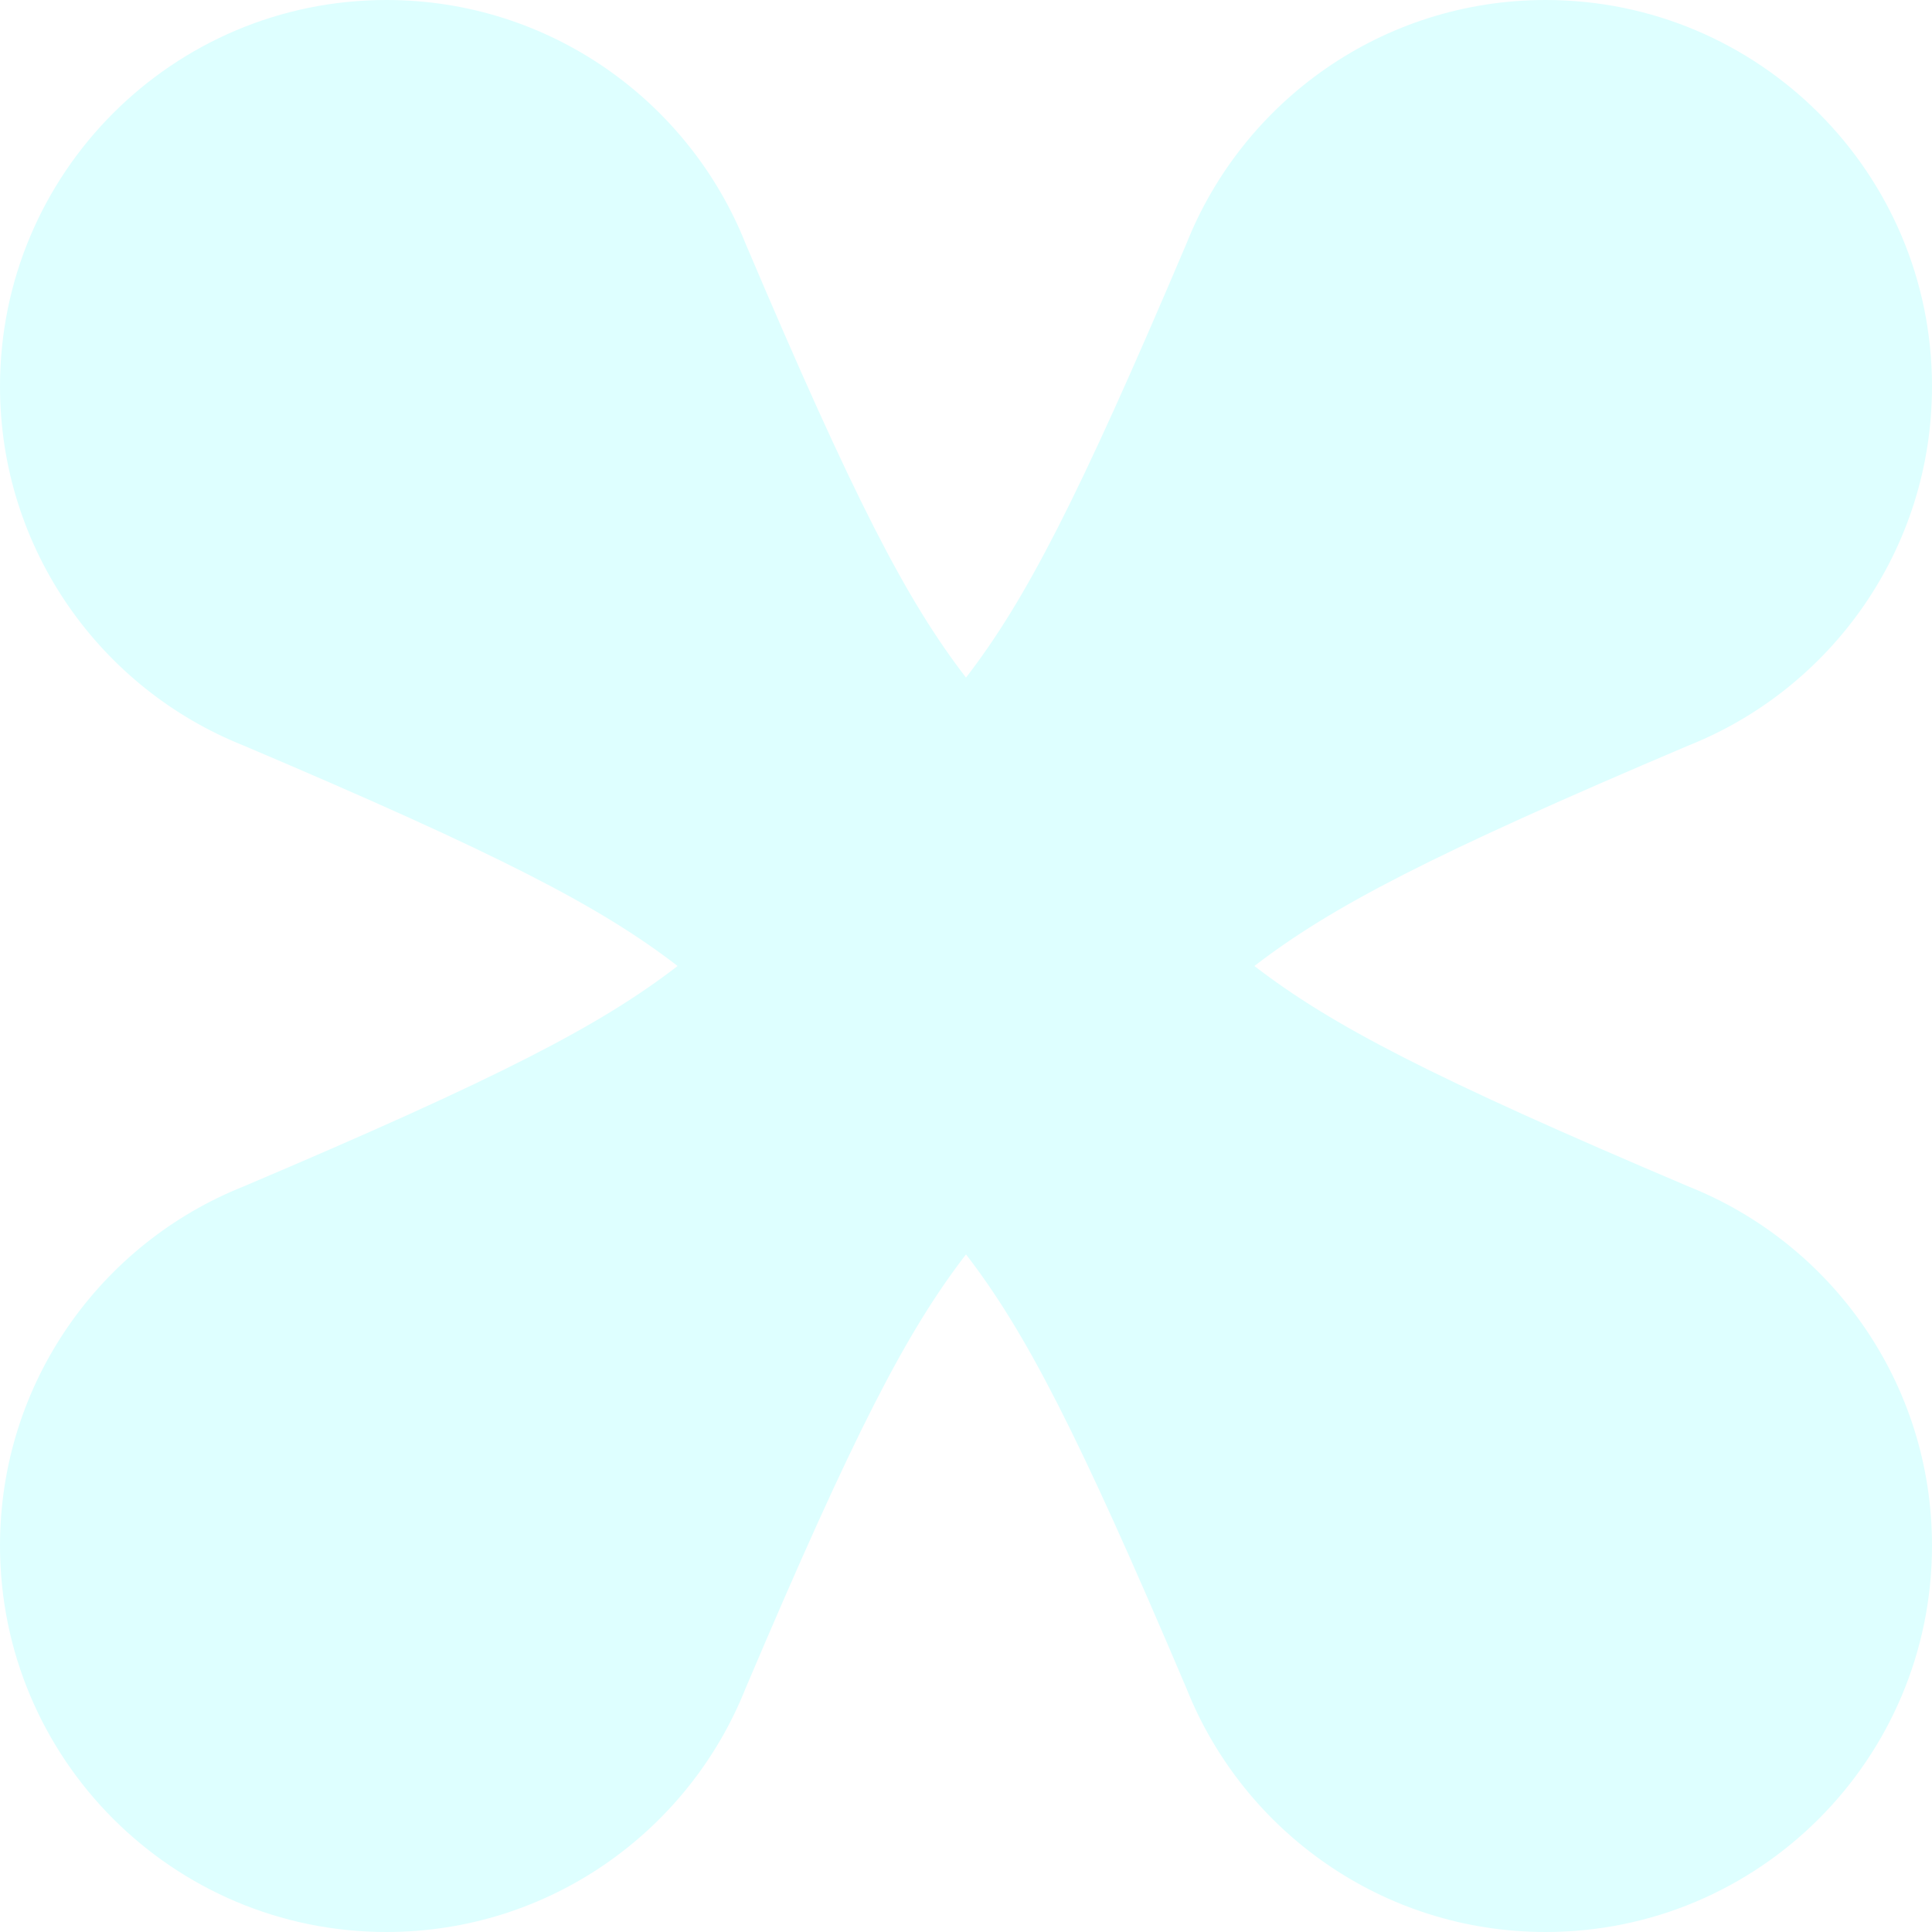
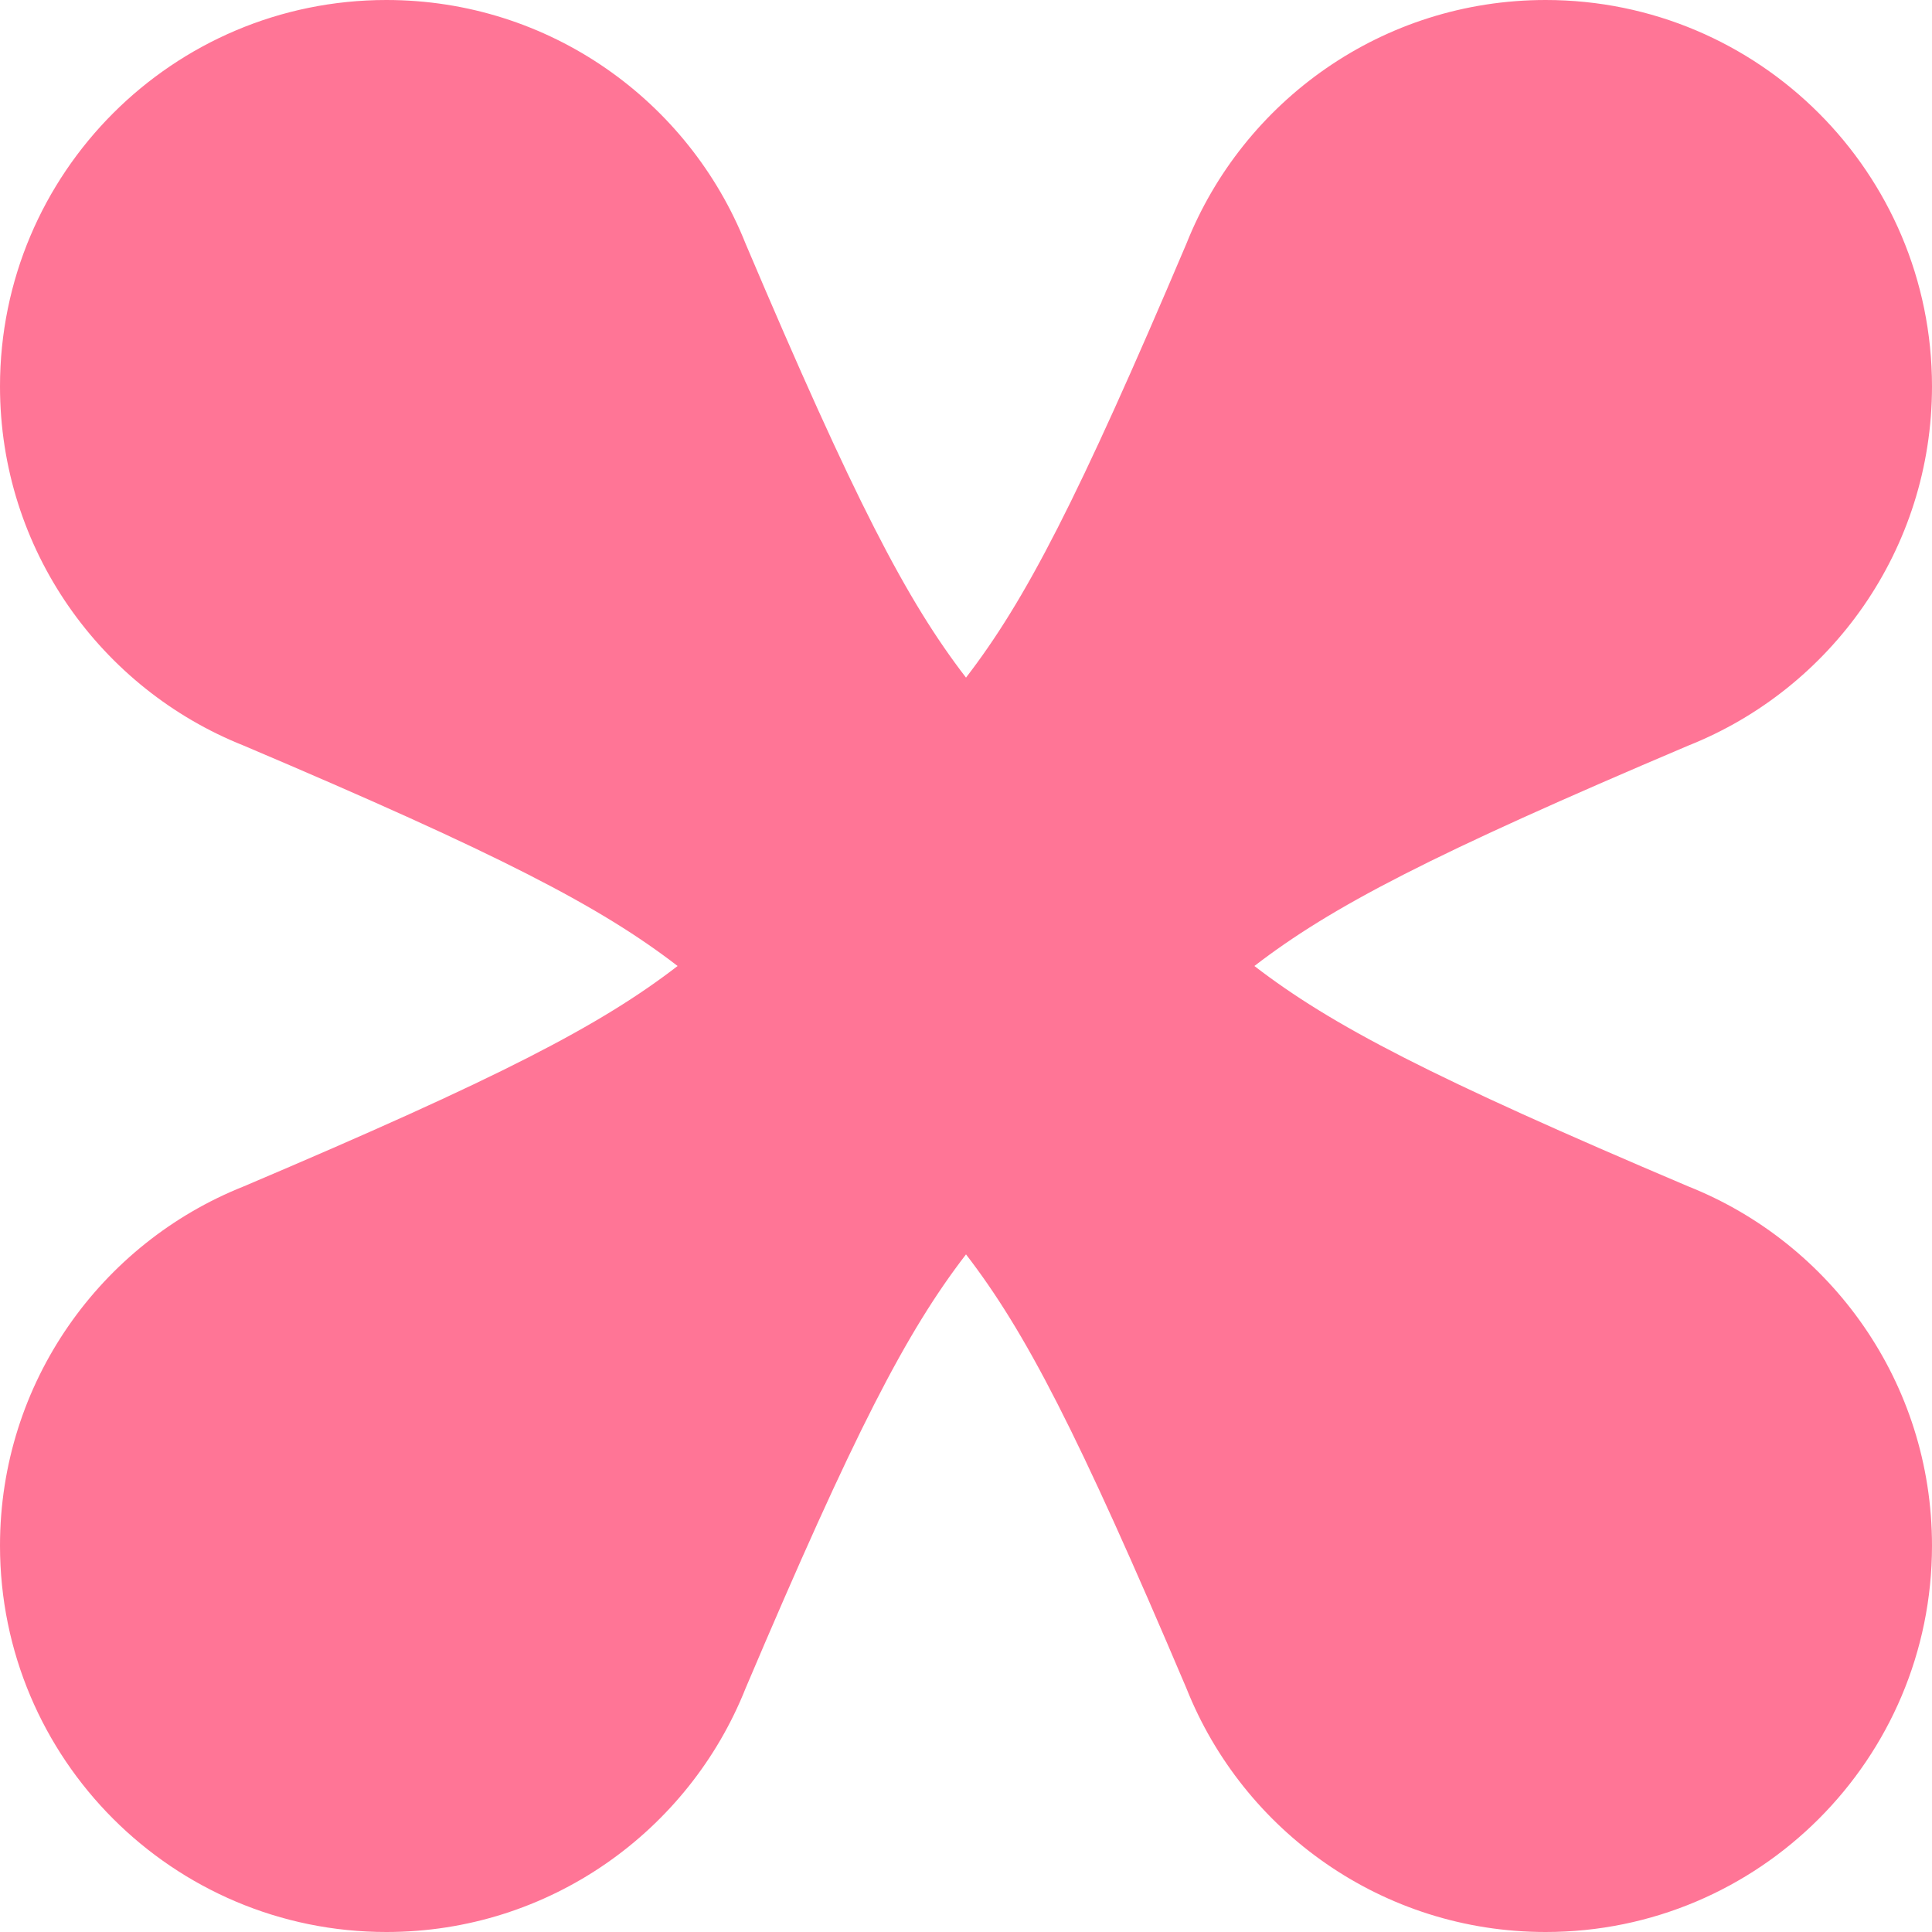
<svg xmlns="http://www.w3.org/2000/svg" width="60" height="60" viewBox="0 0 60 60" fill="none">
-   <path fill-rule="evenodd" clip-rule="evenodd" d="M23.156 7.57C21.393 3.135 17.063 0 12 0C5.373 0 0 5.373 0 12C0 17.063 3.135 21.393 7.57 23.156C15.544 26.541 18.648 28.155 21.044 30C18.648 31.845 15.544 33.459 7.568 36.845C3.134 38.608 0 42.938 0 48C0 54.627 5.373 60 12 60C17.063 60 21.394 56.864 23.156 52.429C26.541 44.455 28.155 41.352 30 38.956C31.845 41.352 33.459 44.456 36.845 52.431C38.608 56.865 42.938 60 48 60C54.627 60 60 54.627 60 48C60 42.938 56.865 38.608 52.431 36.845C44.456 33.459 41.352 31.845 38.956 30C41.352 28.155 44.455 26.541 52.429 23.156C56.864 21.394 60 17.063 60 12C60 5.373 54.627 0 48 0C42.938 0 38.608 3.134 36.845 7.568C33.459 15.544 31.845 18.648 30 21.044C28.155 18.648 26.541 15.544 23.156 7.57Z" fill="#DEFFFF" />
+   <path fill-rule="evenodd" clip-rule="evenodd" d="M23.156 7.57C21.393 3.135 17.063 0 12 0C5.373 0 0 5.373 0 12C0 17.063 3.135 21.393 7.57 23.156C15.544 26.541 18.648 28.155 21.044 30C18.648 31.845 15.544 33.459 7.568 36.845C3.134 38.608 0 42.938 0 48C0 54.627 5.373 60 12 60C17.063 60 21.394 56.864 23.156 52.429C26.541 44.455 28.155 41.352 30 38.956C31.845 41.352 33.459 44.456 36.845 52.431C38.608 56.865 42.938 60 48 60C54.627 60 60 54.627 60 48C60 42.938 56.865 38.608 52.431 36.845C44.456 33.459 41.352 31.845 38.956 30C41.352 28.155 44.455 26.541 52.429 23.156C56.864 21.394 60 17.063 60 12C60 5.373 54.627 0 48 0C42.938 0 38.608 3.134 36.845 7.568C33.459 15.544 31.845 18.648 30 21.044C28.155 18.648 26.541 15.544 23.156 7.57Z" fill="#FF7596" />
</svg>
